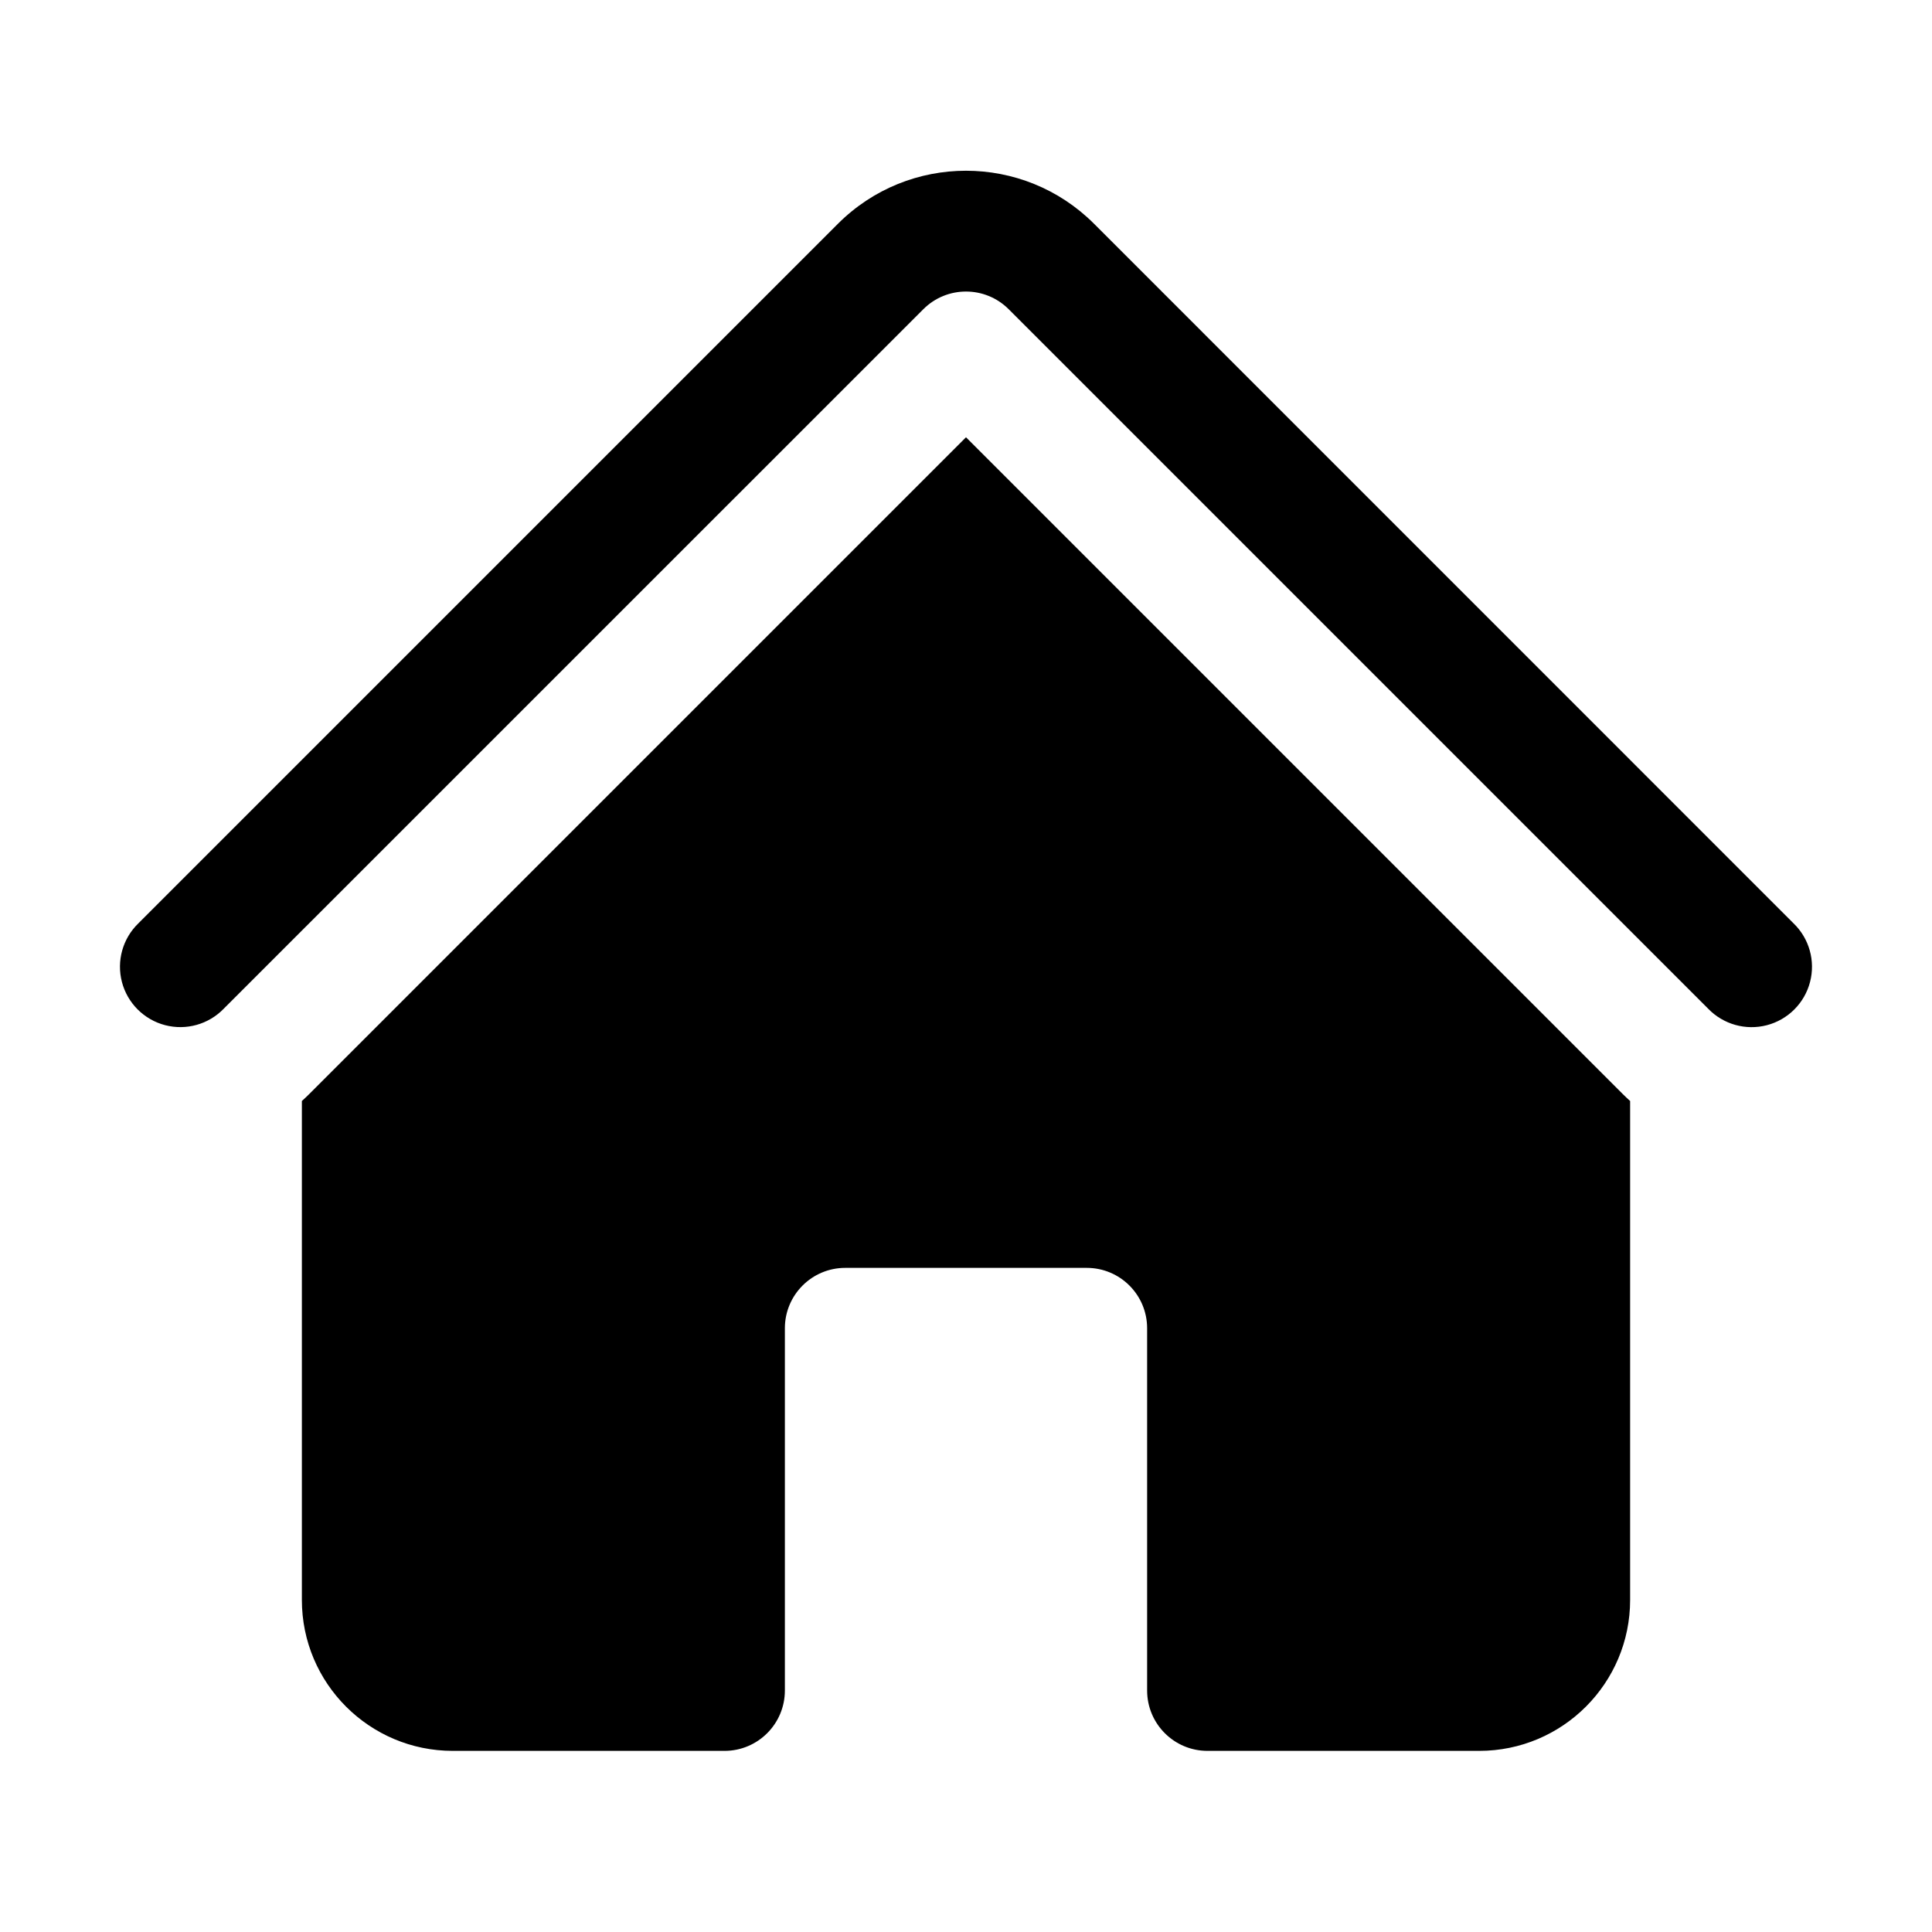
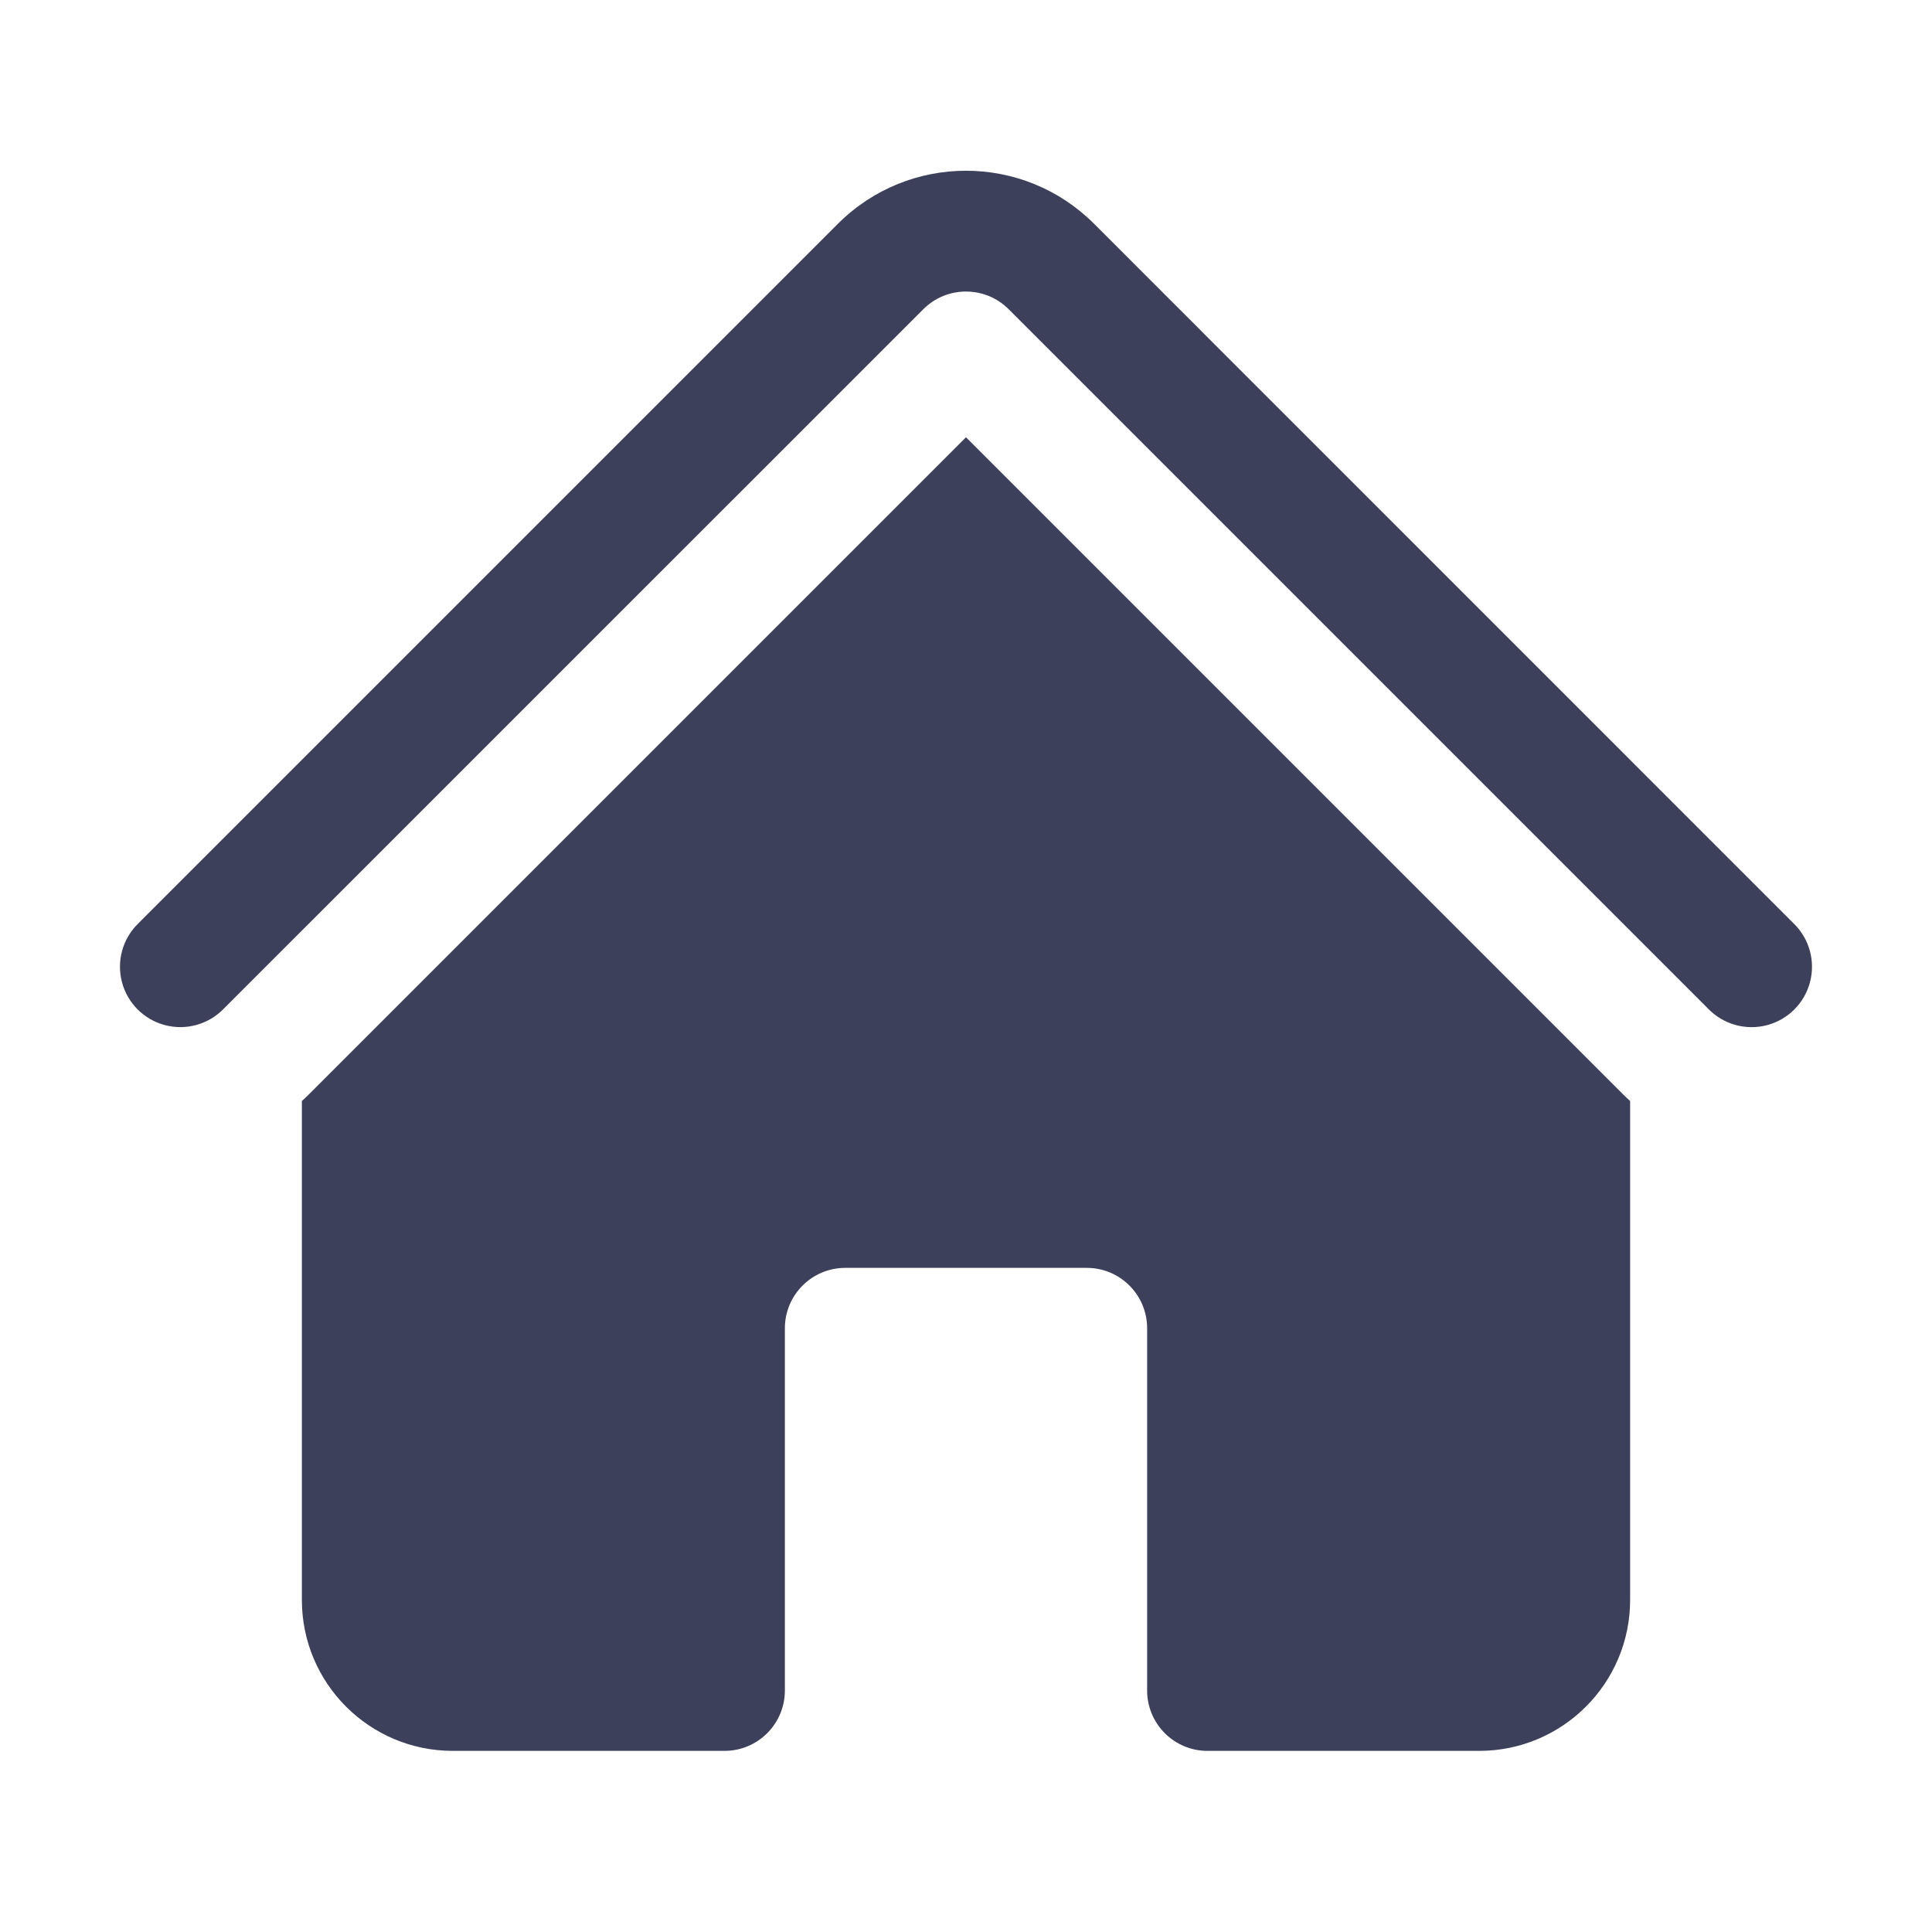
- <svg xmlns="http://www.w3.org/2000/svg" viewBox="0 0 24 24" fill="currentColor" class="size-6">
+ <svg xmlns="http://www.w3.org/2000/svg" viewBox="0 0 24 24" fill="#3d405b" class="size-6">
  <path d="M11.47 3.841a.75.75 0 0 1 1.06 0l8.69 8.69a.75.75 0 1 0 1.06-1.061l-8.689-8.69a2.25 2.25 0 0 0-3.182 0l-8.69 8.69a.75.75 0 1 0 1.061 1.06l8.69-8.689Z" />
  <path d="m12 5.432 8.159 8.159c.03.03.06.058.091.086v6.198c0 1.035-.84 1.875-1.875 1.875H15a.75.75 0 0 1-.75-.75v-4.5a.75.75 0 0 0-.75-.75h-3a.75.75 0 0 0-.75.75V21a.75.75 0 0 1-.75.75H5.625a1.875 1.875 0 0 1-1.875-1.875v-6.198a2.29 2.29 0 0 0 .091-.086L12 5.432Z" />
</svg>
